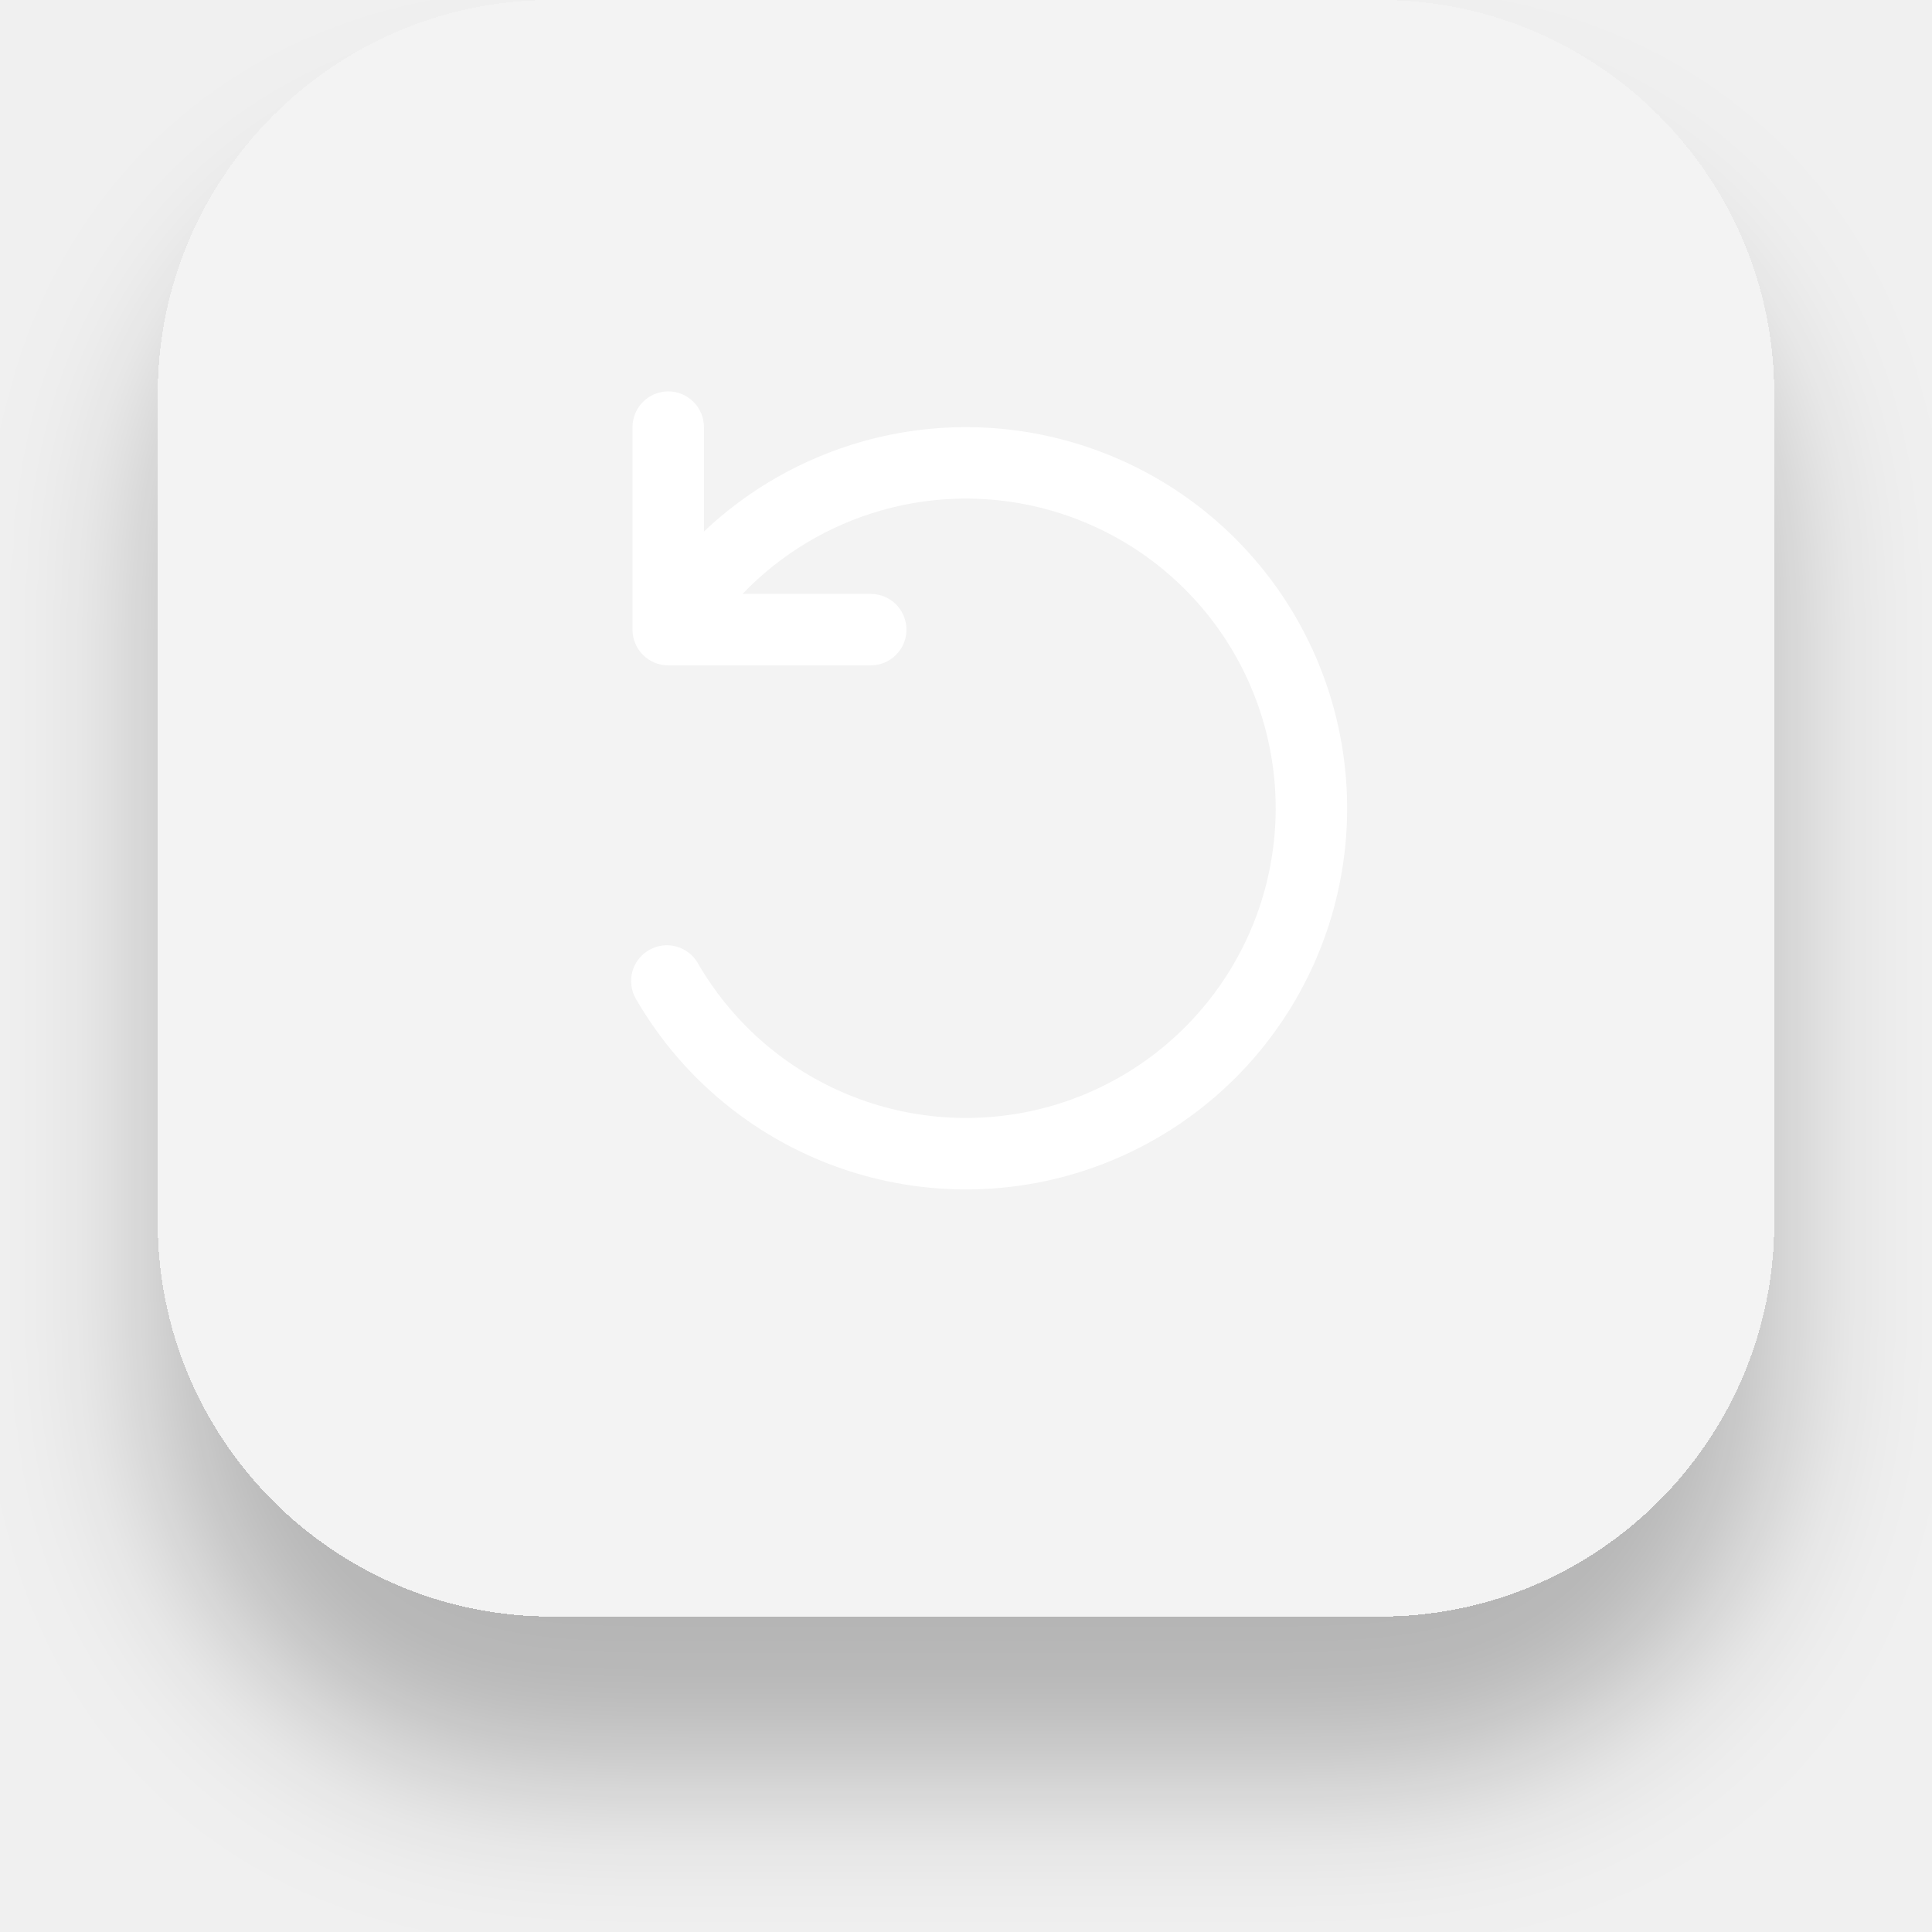
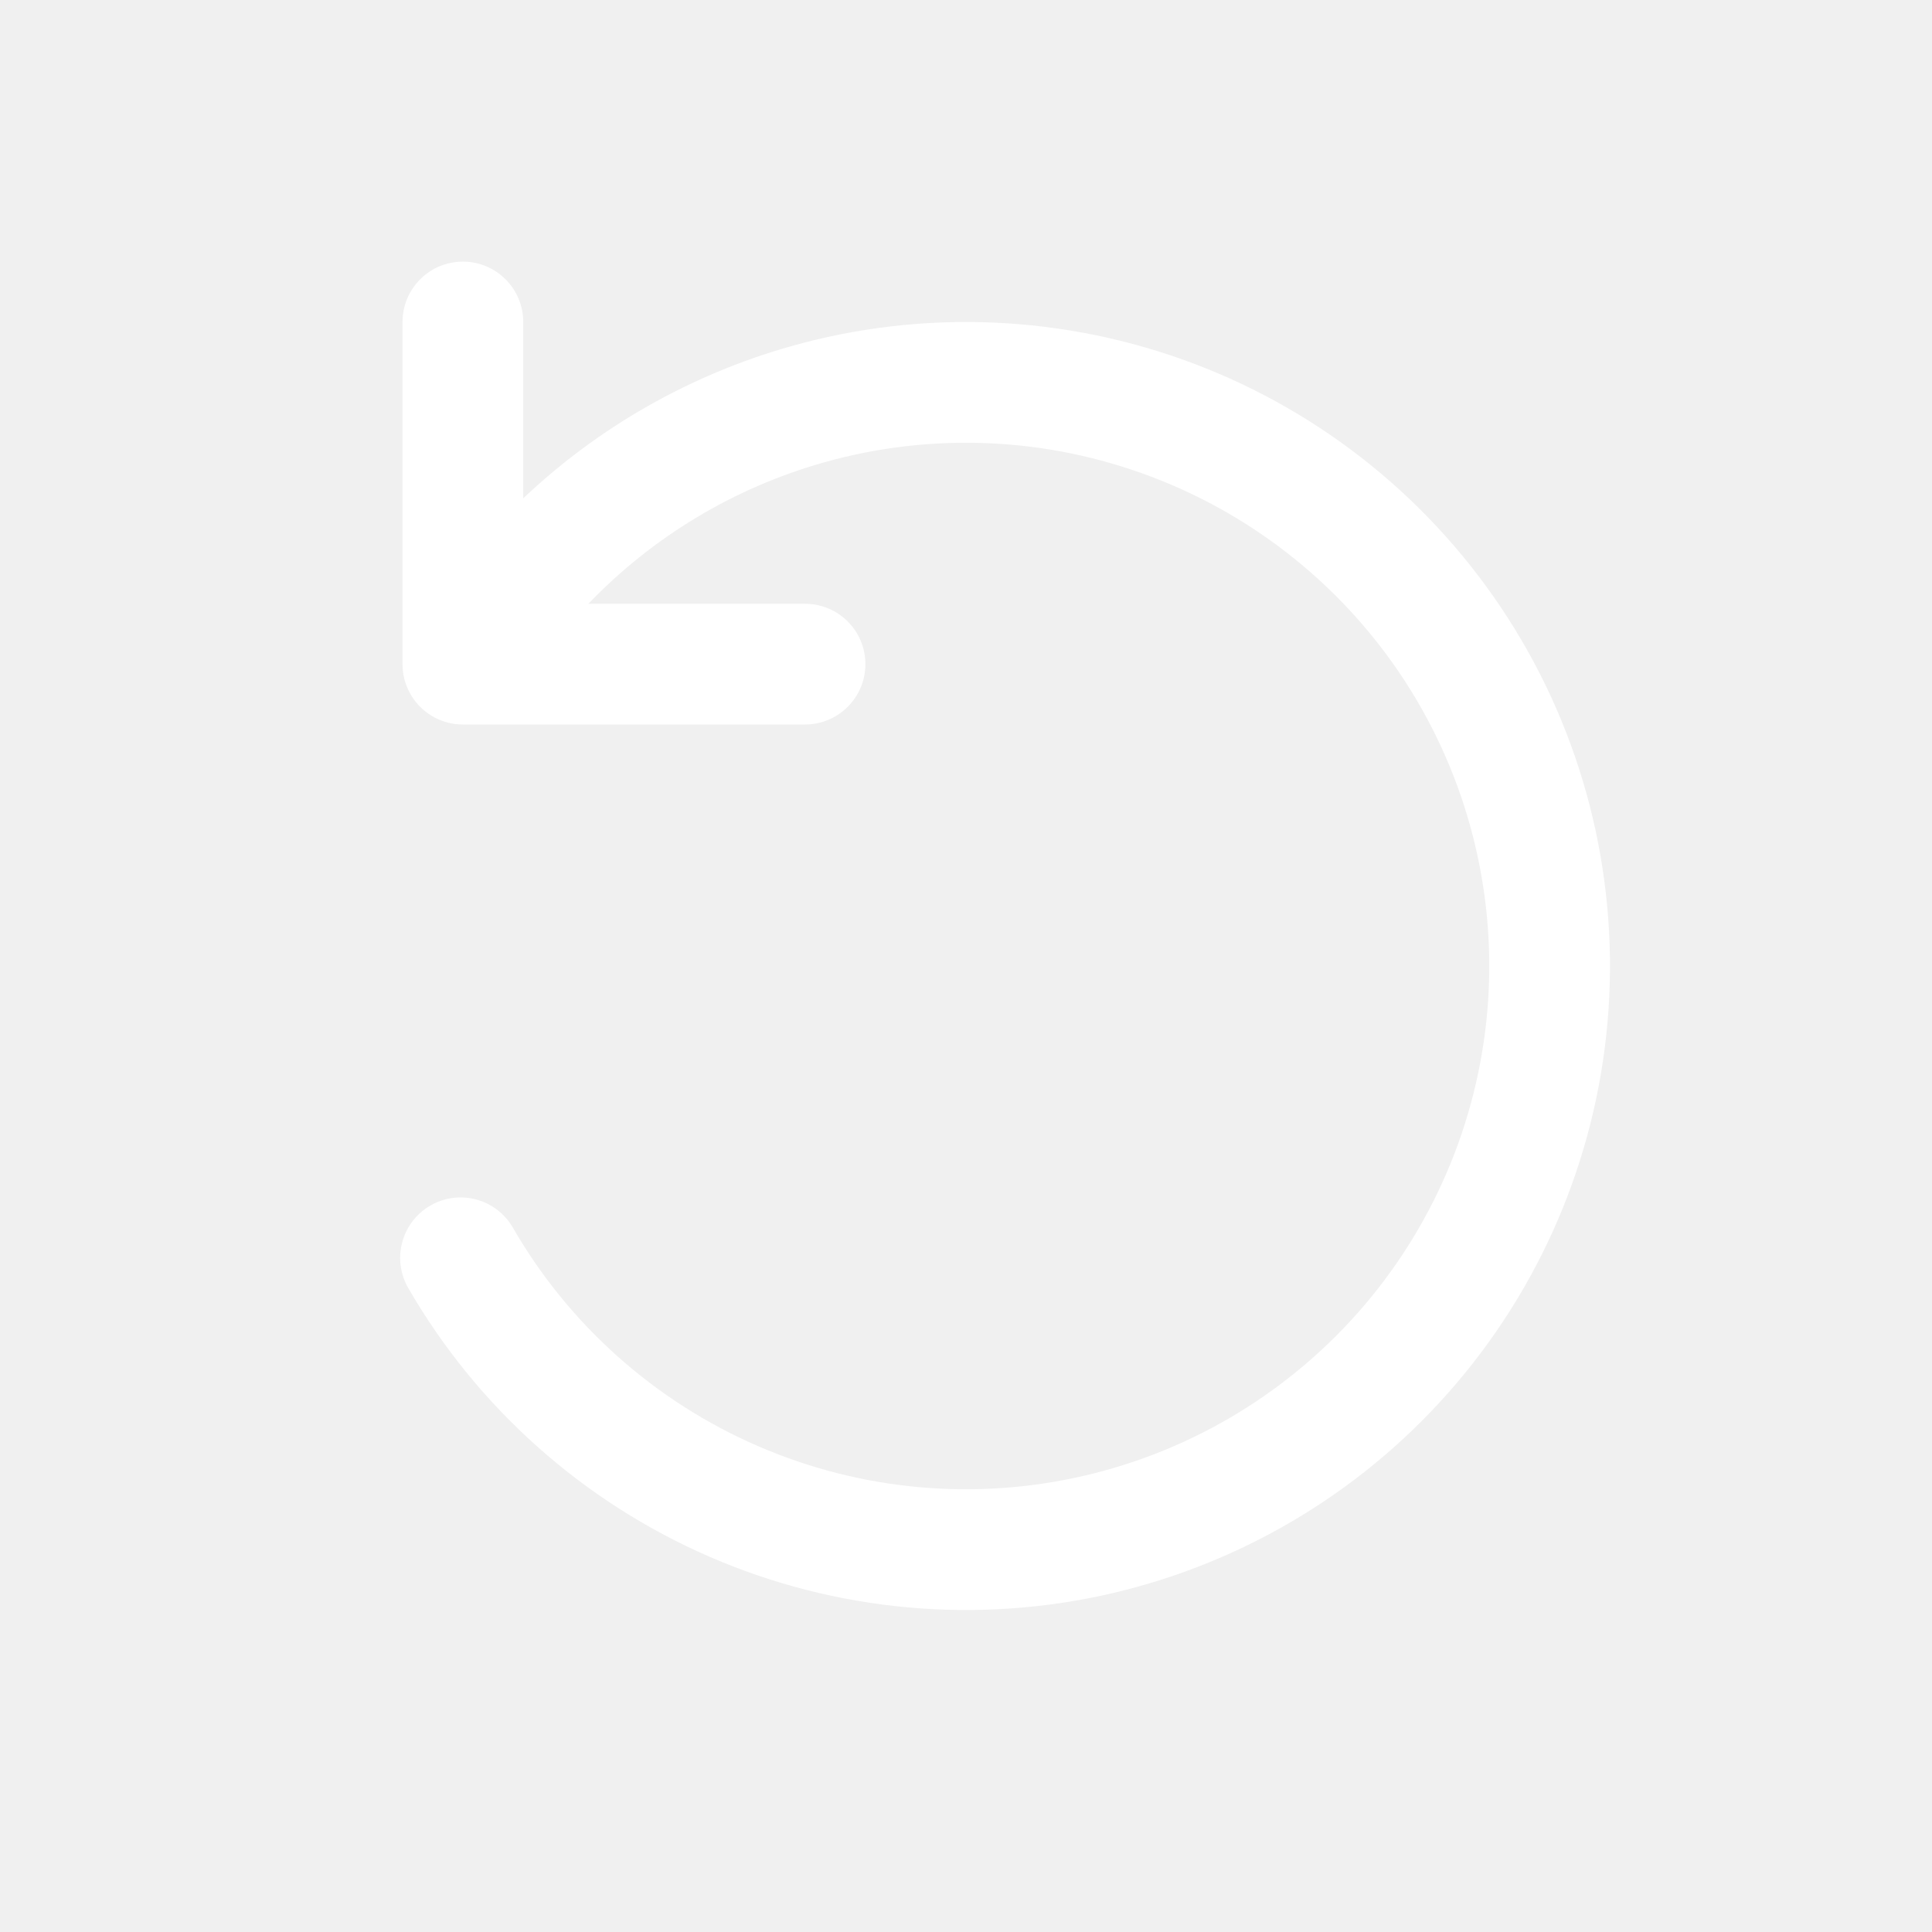
- <svg xmlns="http://www.w3.org/2000/svg" width="49" height="49" viewBox="0 0 49 49" fill="none">
-   <g filter="url(#filter0_d_2033_2857)">
-     <rect x="4" width="41" height="41" rx="10" fill="white" fill-opacity="0.2" shape-rendering="crispEdges" />
-     <path d="M17.854 10.834C17.854 10.333 17.448 9.927 16.948 9.927C16.447 9.927 16.042 10.333 16.042 10.834V15.969C16.042 16.469 16.447 16.875 16.948 16.875H22.083C22.584 16.875 22.99 16.469 22.99 15.969C22.99 15.468 22.584 15.063 22.083 15.063H18.832C19.795 14.059 21.012 13.325 22.36 12.943C23.98 12.484 25.705 12.558 27.28 13.155C28.855 13.751 30.197 14.838 31.108 16.254C32.018 17.671 32.449 19.343 32.337 21.024C32.224 22.704 31.575 24.304 30.484 25.587C29.393 26.87 27.919 27.769 26.279 28.15C24.638 28.532 22.919 28.376 21.374 27.705C19.829 27.035 18.54 25.886 17.698 24.427C17.448 23.994 16.894 23.845 16.46 24.096C16.027 24.346 15.878 24.9 16.128 25.334C17.165 27.129 18.751 28.543 20.652 29.368C22.554 30.193 24.67 30.385 26.689 29.916C28.708 29.446 30.523 28.34 31.865 26.761C33.208 25.182 34.007 23.213 34.145 21.145C34.283 19.076 33.753 17.018 32.633 15.275C31.512 13.531 29.861 12.193 27.922 11.46C25.983 10.726 23.86 10.634 21.866 11.199C20.357 11.627 18.982 12.412 17.854 13.48V10.834Z" fill="white" />
-   </g>
-   <defs>
-     <filter id="filter0_d_2033_2857" x="0" y="0" width="49" height="49" filterUnits="userSpaceOnUse" color-interpolation-filters="sRGB">
-       <feFlood flood-opacity="0" result="BackgroundImageFix" />
-       <feColorMatrix in="SourceAlpha" type="matrix" values="0 0 0 0 0 0 0 0 0 0 0 0 0 0 0 0 0 0 127 0" result="hardAlpha" />
-       <feOffset dy="4" />
-       <feGaussianBlur stdDeviation="2" />
-       <feComposite in2="hardAlpha" operator="out" />
-       <feColorMatrix type="matrix" values="0 0 0 0 0 0 0 0 0 0 0 0 0 0 0 0 0 0 0.25 0" />
-       <feBlend mode="normal" in2="BackgroundImageFix" result="effect1_dropShadow_2033_2857" />
-       <feBlend mode="normal" in="SourceGraphic" in2="effect1_dropShadow_2033_2857" result="shape" />
-     </filter>
-   </defs>
+ <svg xmlns="http://www.w3.org/2000/svg" width="29" height="29" viewBox="0 0 29 29" fill="none">
+   <path d="M7.854 4.833C7.854 4.333 7.448 3.927 6.948 3.927C6.447 3.927 6.042 4.333 6.042 4.833V9.969C6.042 10.469 6.447 10.875 6.948 10.875H12.083C12.584 10.875 12.99 10.469 12.99 9.969C12.99 9.468 12.584 9.063 12.083 9.063H8.832C9.795 8.059 11.012 7.325 12.36 6.943C13.98 6.484 15.705 6.558 17.28 7.155C18.855 7.751 20.197 8.838 21.108 10.254C22.018 11.671 22.449 13.343 22.337 15.024C22.224 16.704 21.575 18.304 20.484 19.587C19.393 20.87 17.919 21.769 16.279 22.15C14.638 22.532 12.919 22.376 11.374 21.705C9.829 21.035 8.54 19.886 7.698 18.427C7.448 17.994 6.894 17.845 6.46 18.096C6.027 18.346 5.878 18.9 6.128 19.334C7.165 21.129 8.751 22.543 10.652 23.368C12.554 24.193 14.67 24.385 16.689 23.916C18.708 23.446 20.523 22.34 21.865 20.761C23.208 19.182 24.007 17.213 24.145 15.145C24.283 13.076 23.753 11.018 22.633 9.275C21.512 7.531 19.861 6.193 17.922 5.459C15.983 4.726 13.86 4.634 11.866 5.199C10.357 5.627 8.982 6.412 7.854 7.48V4.833Z" fill="white" />
</svg>
